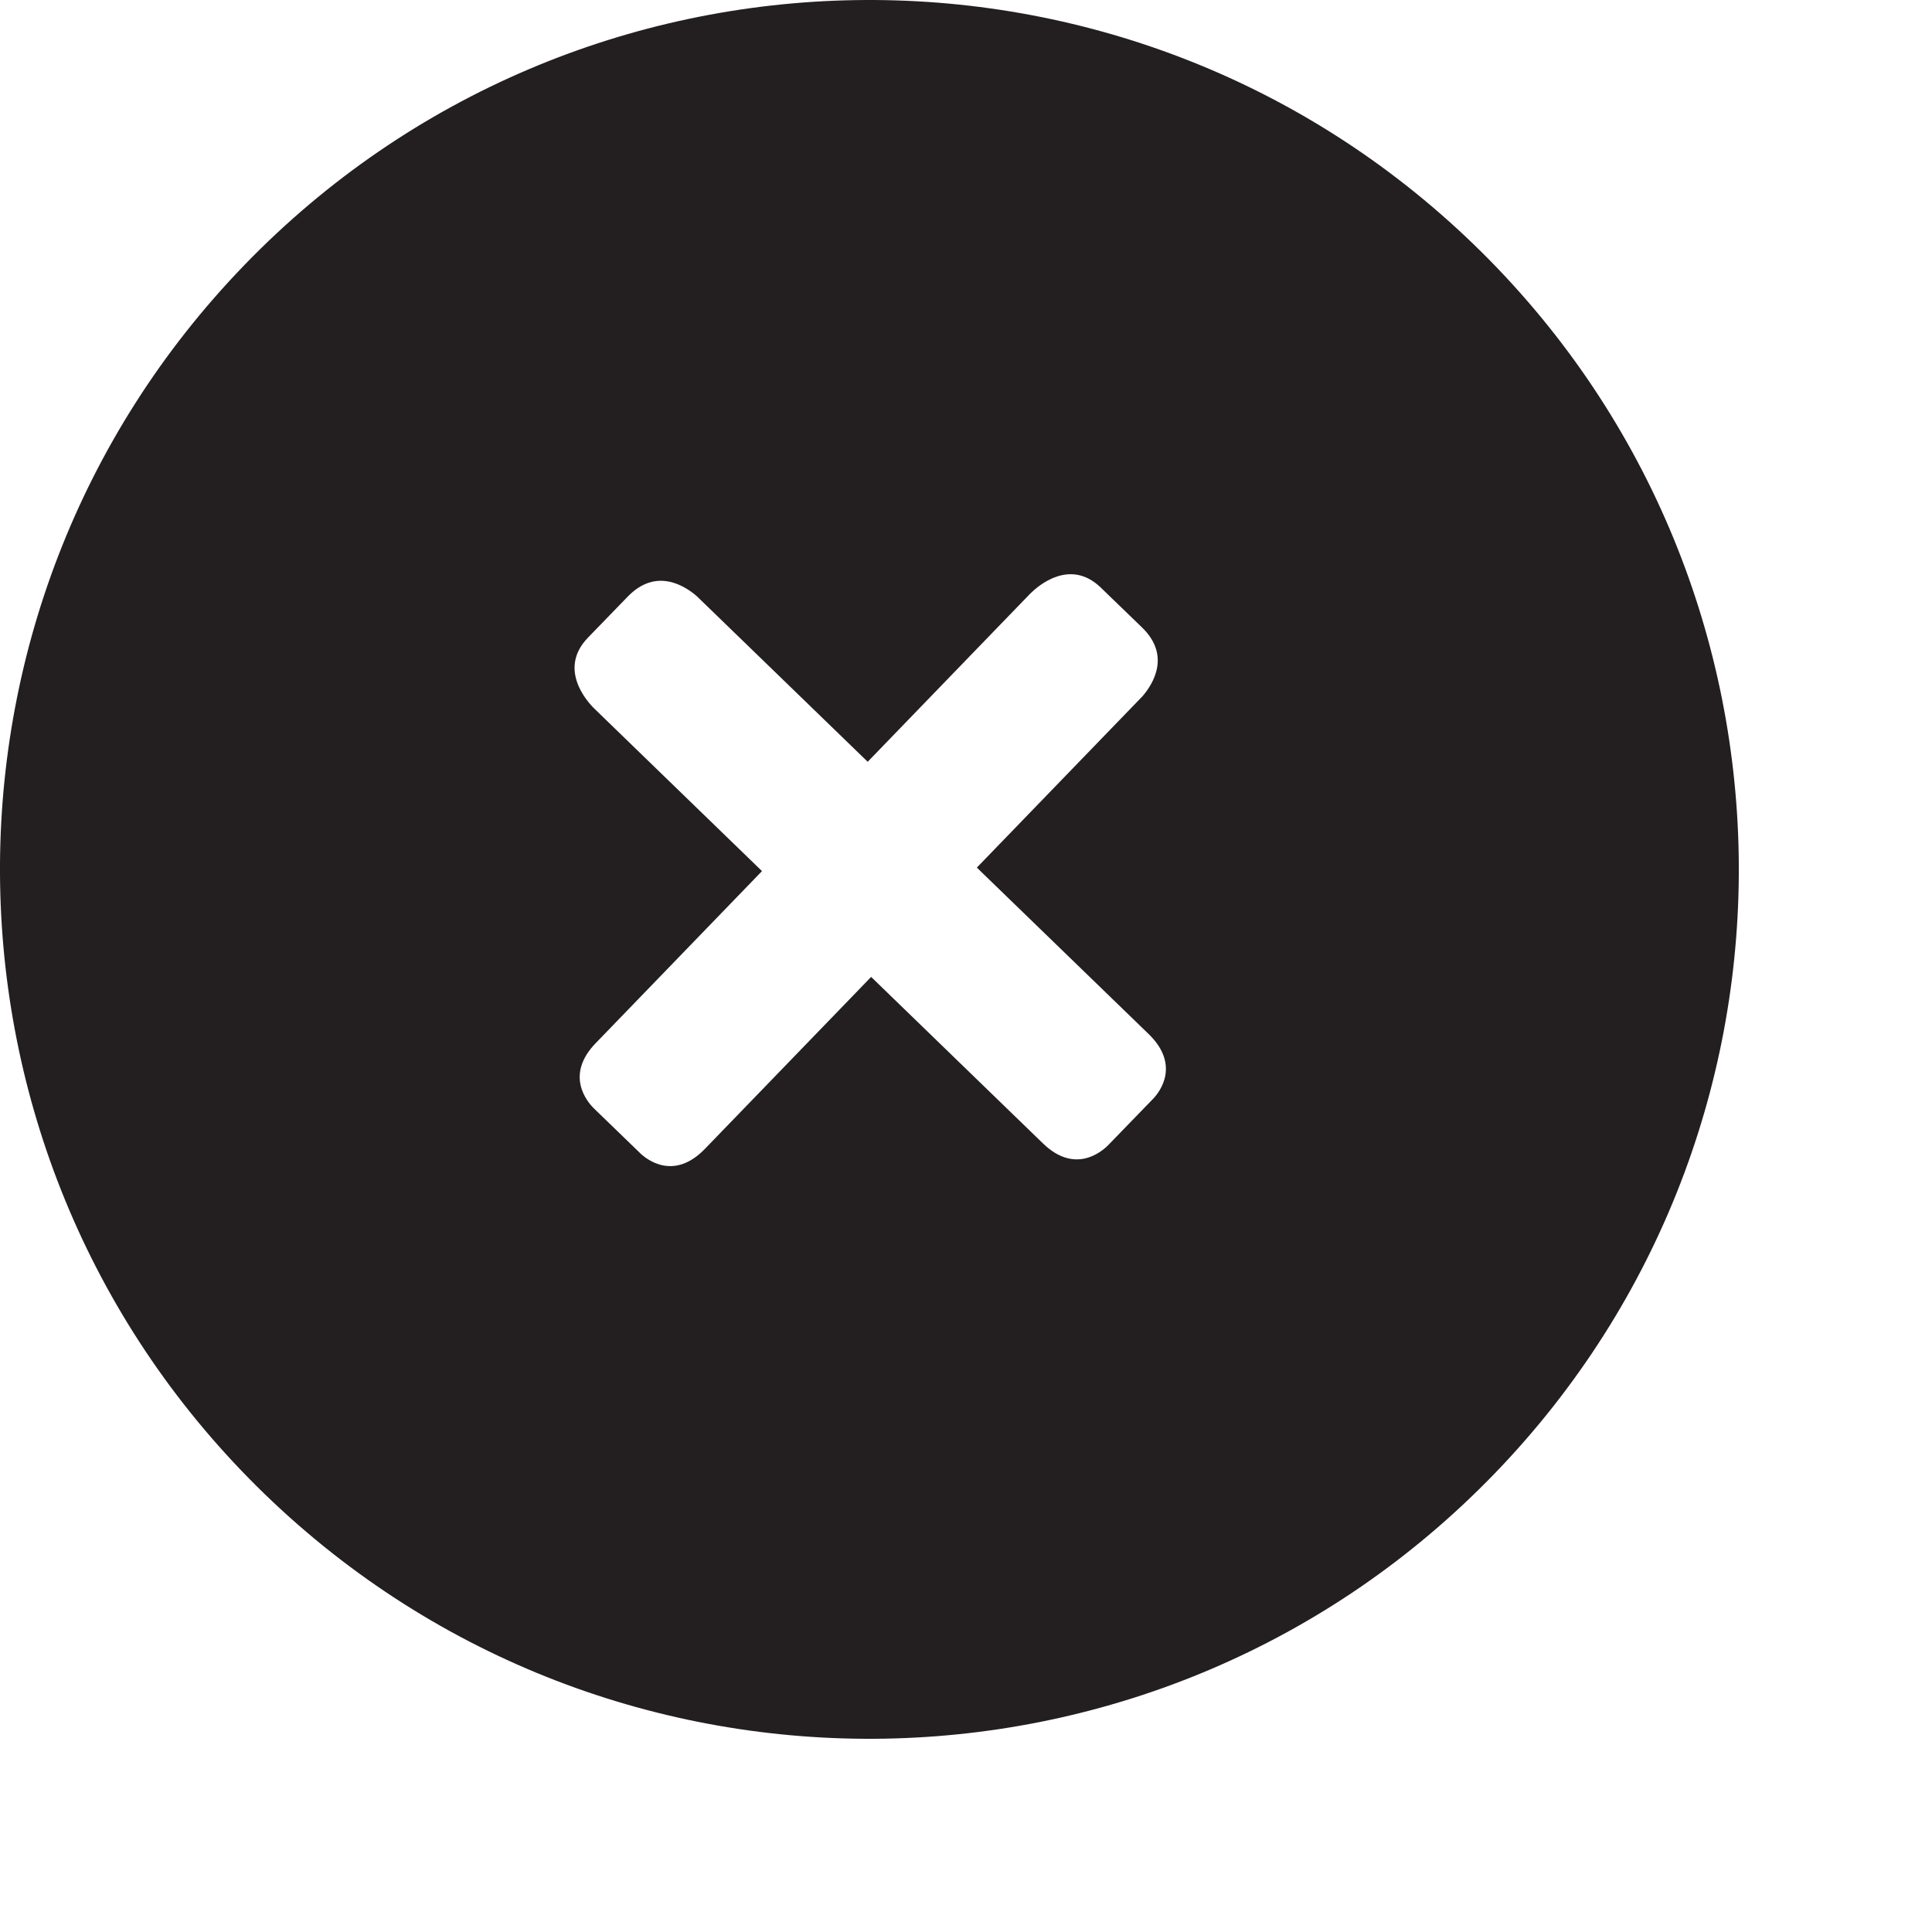
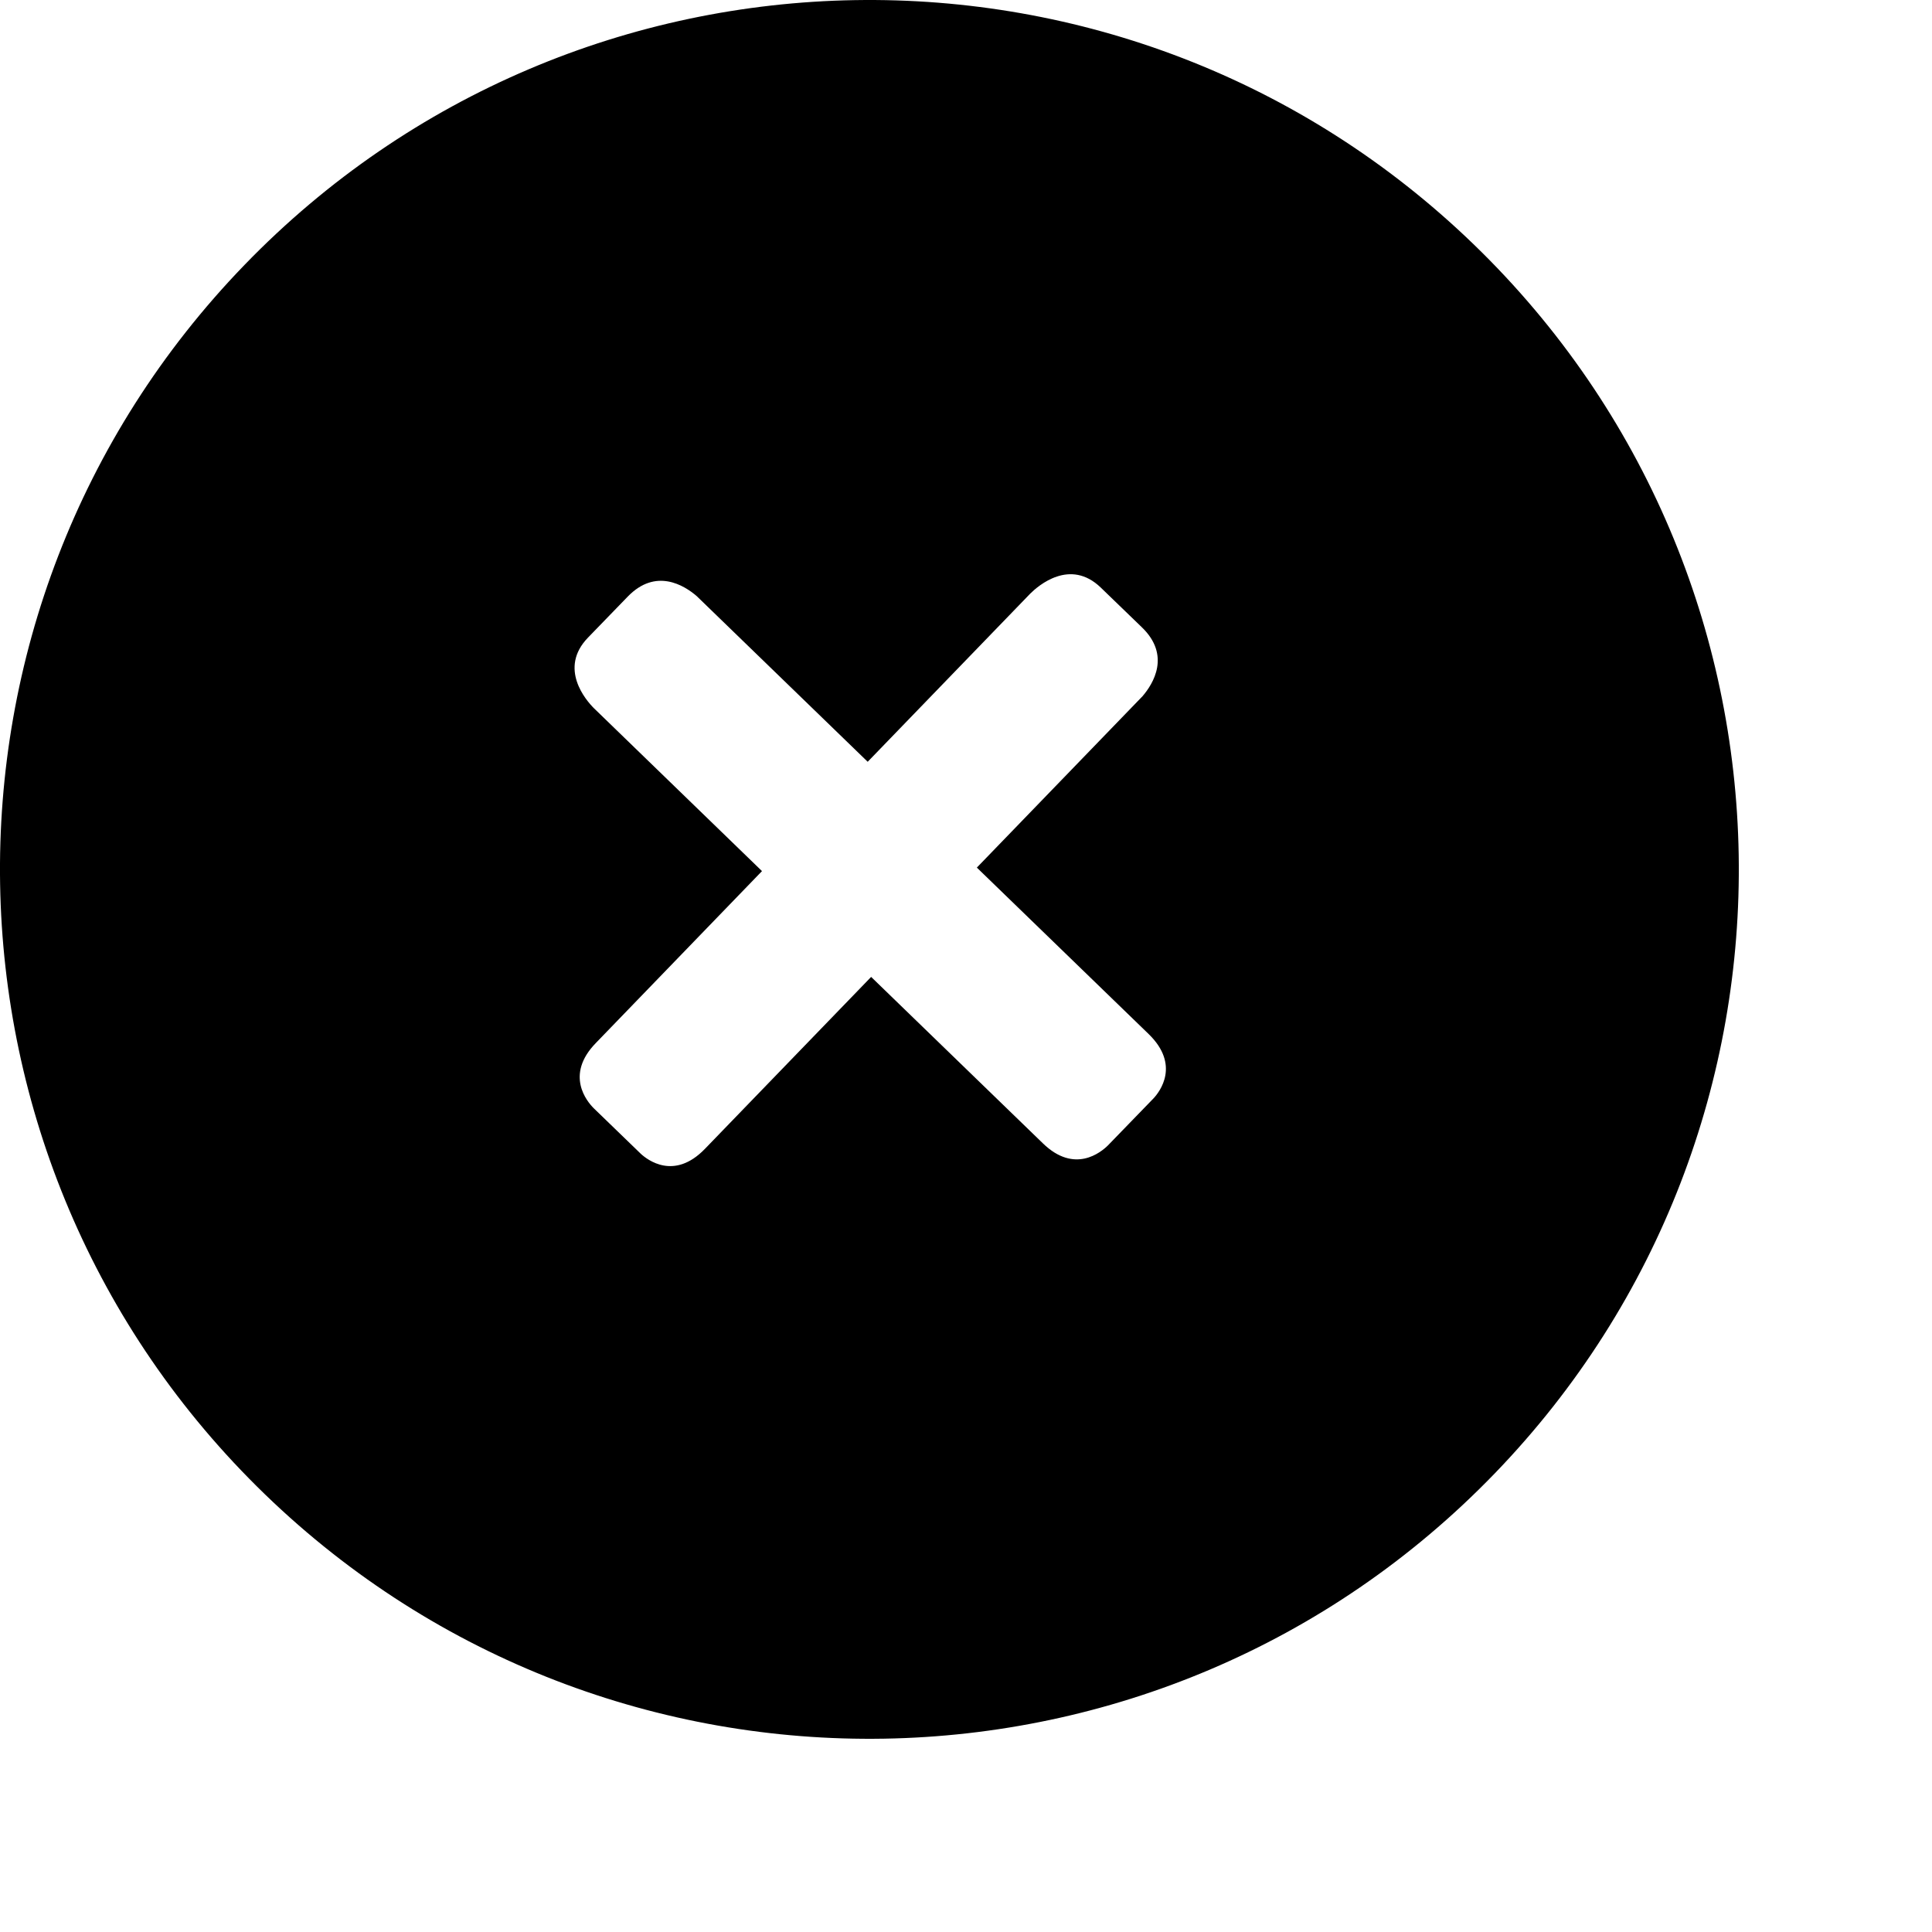
<svg xmlns="http://www.w3.org/2000/svg" enable-background="new 0 0 48 48" height="48px" id="Layer_1" version="1.1" viewBox="0 0 48 48" width="48px" xml:space="preserve" transform="scale(0.9)">
-   <path d="M40.682,6.746C31.152-2.468,15.958-2.211,6.745,7.318c-9.213,9.53-8.957,24.723,0.574,33.938  c9.529,9.211,24.723,8.955,33.936-0.574C50.469,31.152,50.211,15.958,40.682,6.746z M31.844,30.32l-1.259,1.299  c-0.191,0.189-0.92,0.795-1.796-0.057l-4.741-4.594l-4.588,4.746c-0.849,0.879-1.587,0.305-1.77,0.137l-1.3-1.258  c-0.19-0.189-0.795-0.918,0.053-1.795l4.592-4.751l-4.641-4.498c-0.216-0.216-0.983-1.1-0.162-1.948l1.098-1.133  c0.773-0.797,1.555-0.311,1.9-0.015l4.723,4.576l4.488-4.643c0.217-0.216,1.099-0.985,1.948-0.164l1.135,1.097  c0.798,0.771,0.313,1.554,0.016,1.9l-4.574,4.731l4.745,4.597C32.587,29.4,32.013,30.139,31.844,30.32z" fill="#231F20" />
+   <path d="M40.682,6.746C31.152-2.468,15.958-2.211,6.745,7.318c-9.213,9.53-8.957,24.723,0.574,33.938  c9.529,9.211,24.723,8.955,33.936-0.574C50.469,31.152,50.211,15.958,40.682,6.746z M31.844,30.32l-1.259,1.299  c-0.191,0.189-0.92,0.795-1.796-0.057l-4.741-4.594l-4.588,4.746c-0.849,0.879-1.587,0.305-1.77,0.137l-1.3-1.258  c-0.19-0.189-0.795-0.918,0.053-1.795l4.592-4.751l-4.641-4.498c-0.216-0.216-0.983-1.1-0.162-1.948l1.098-1.133  c0.773-0.797,1.555-0.311,1.9-0.015l4.723,4.576l4.488-4.643c0.217-0.216,1.099-0.985,1.948-0.164l1.135,1.097  c0.798,0.771,0.313,1.554,0.016,1.9l-4.574,4.731l4.745,4.597C32.587,29.4,32.013,30.139,31.844,30.32z" />
</svg>
